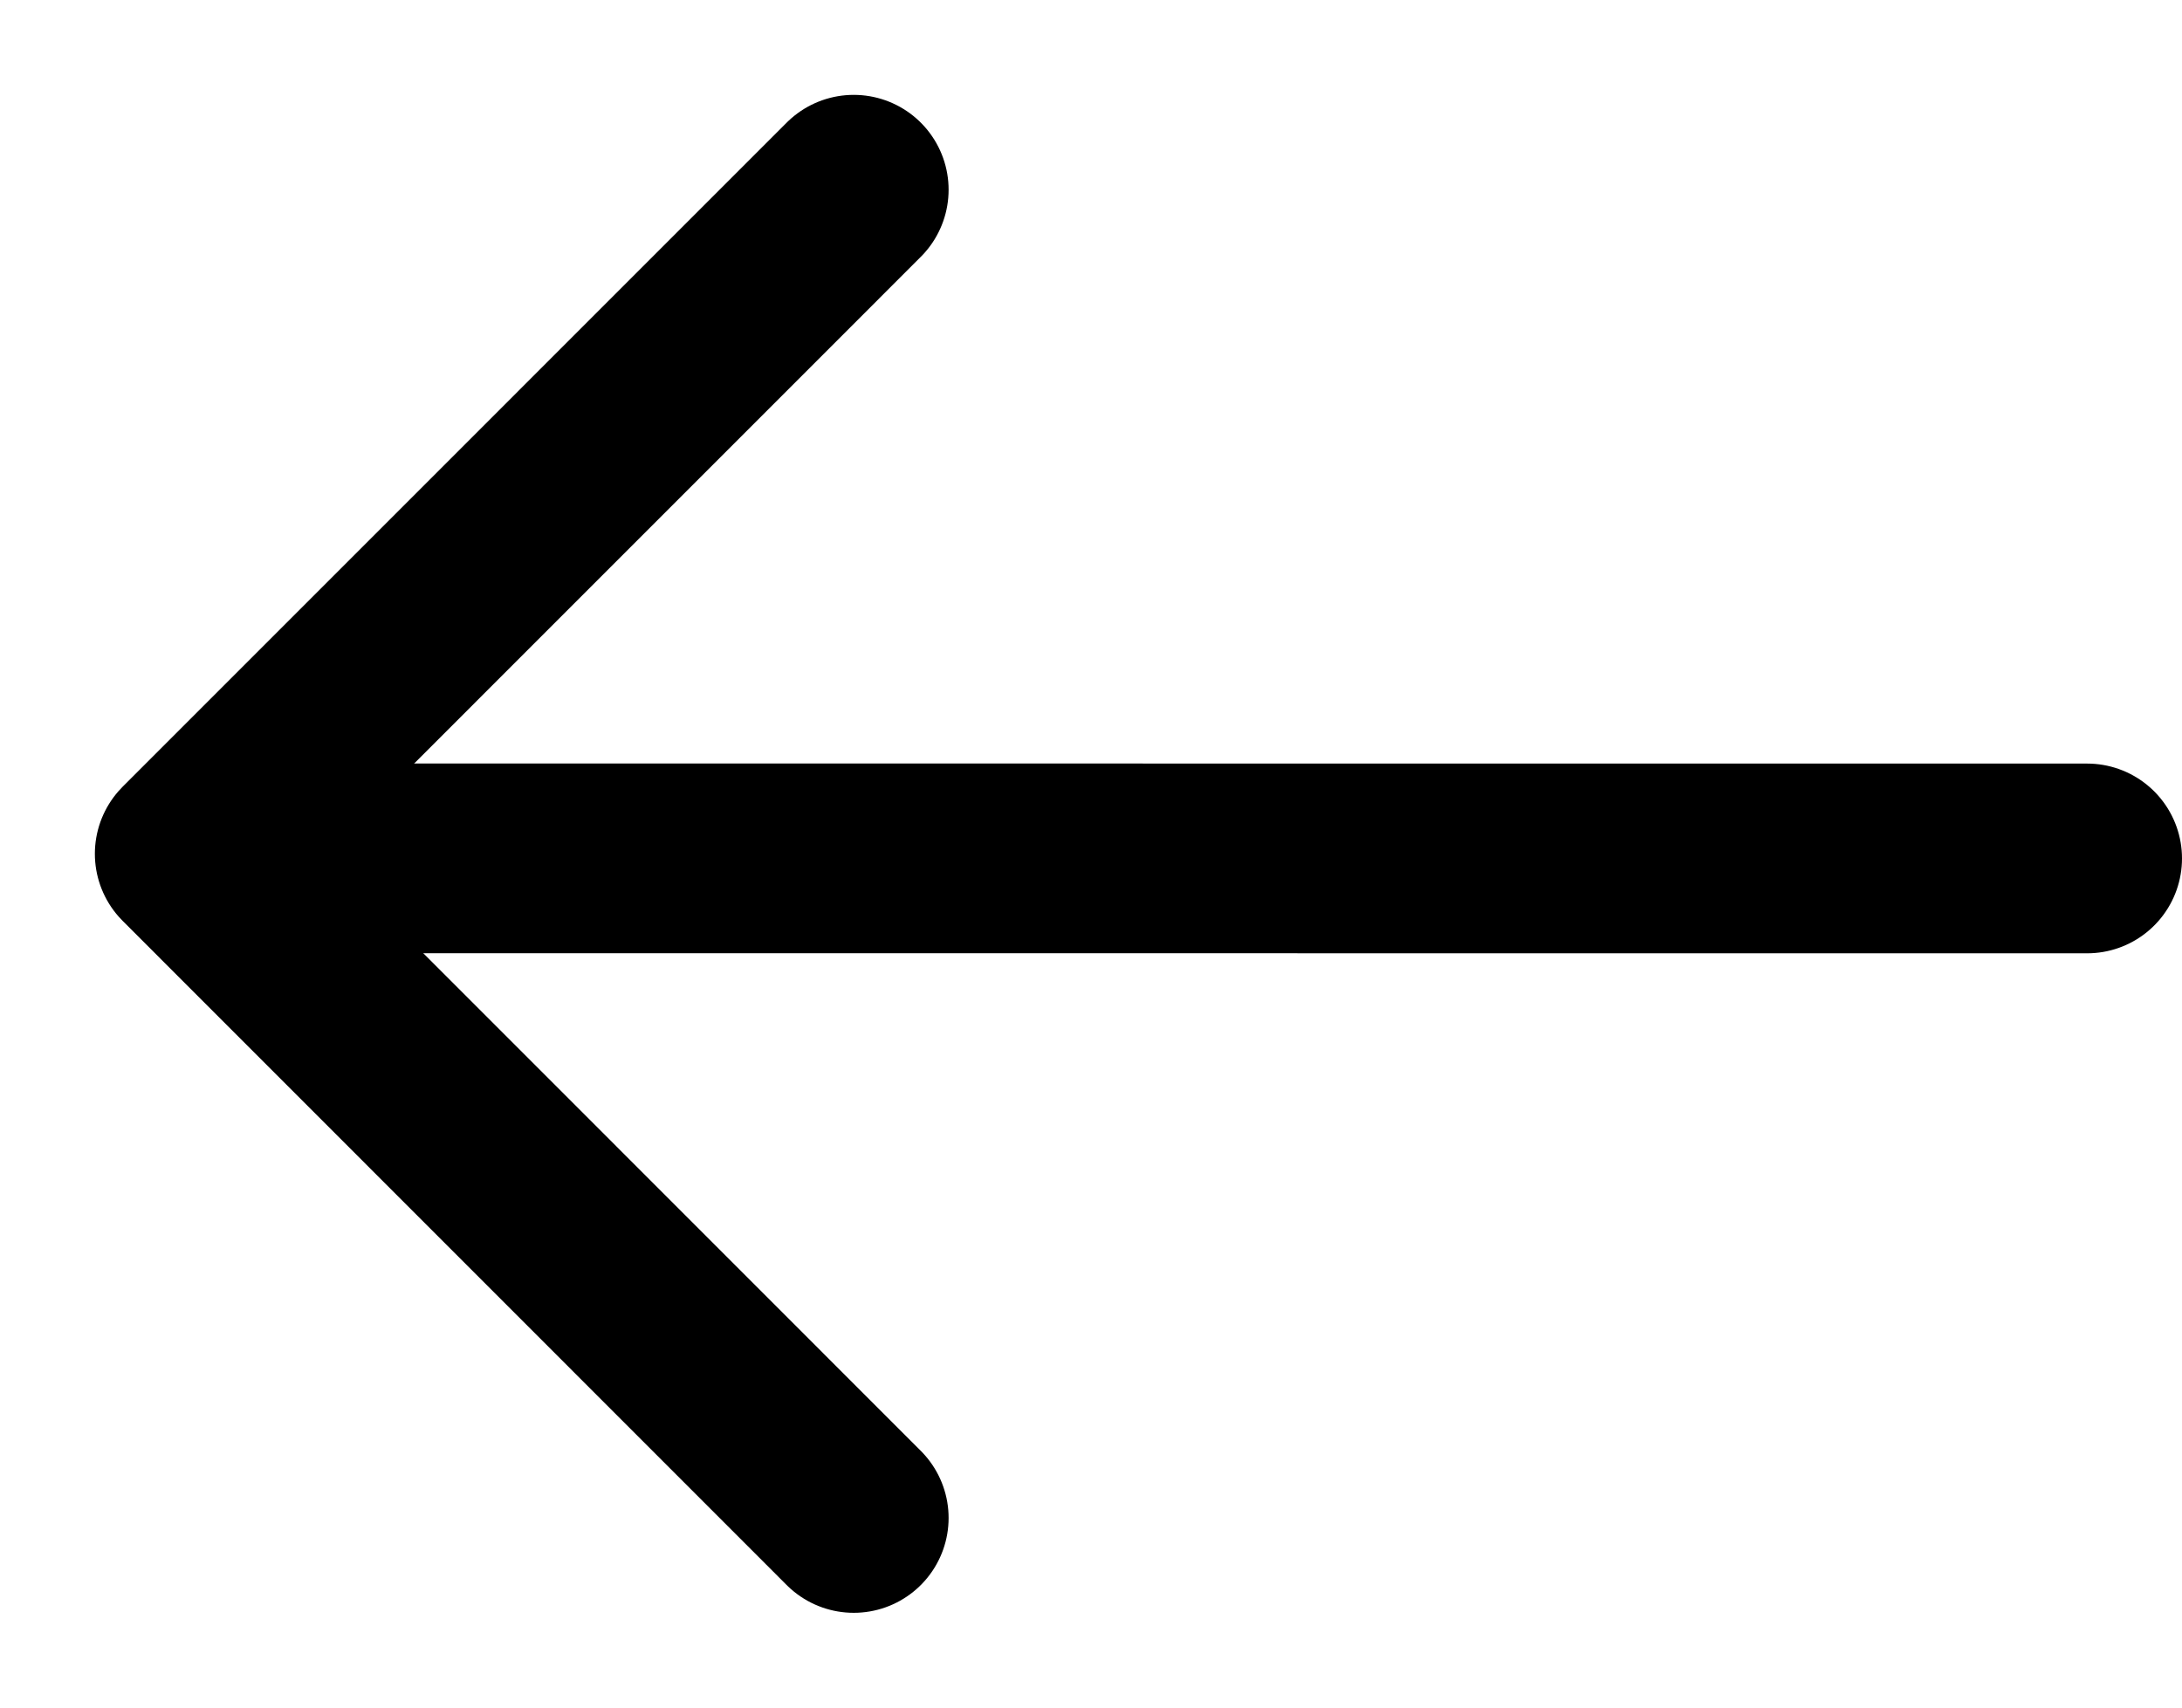
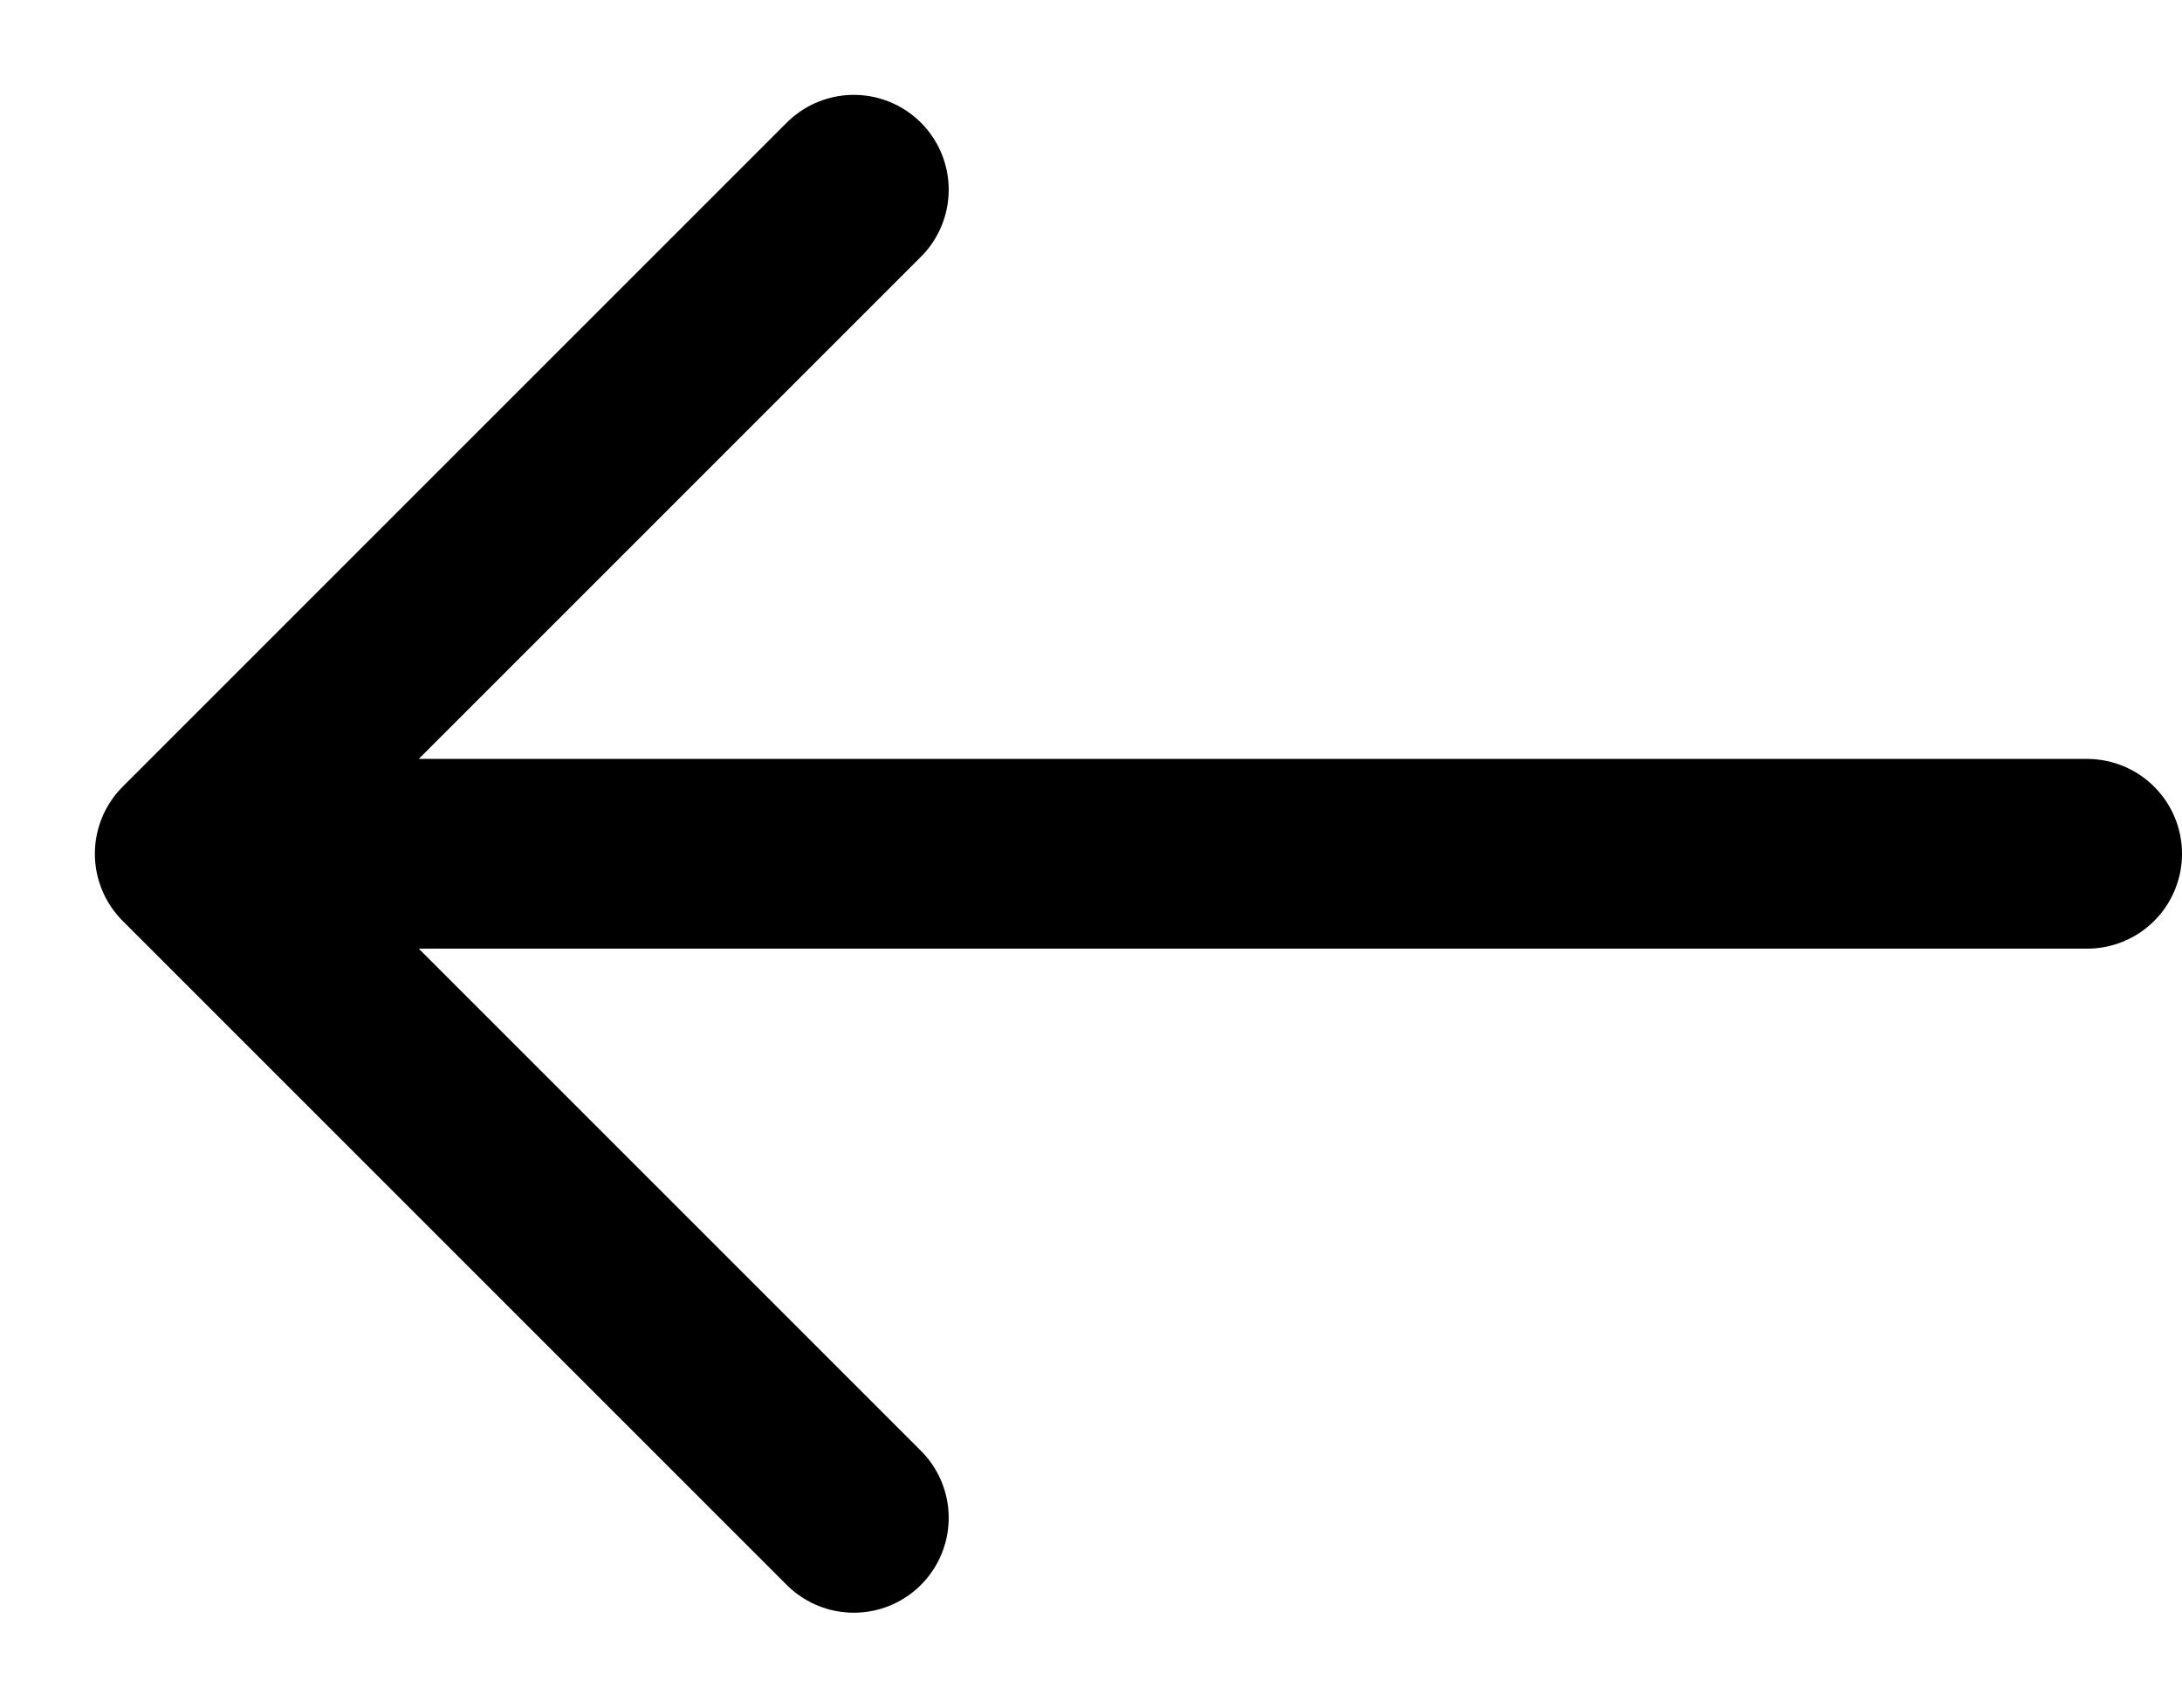
<svg xmlns="http://www.w3.org/2000/svg" width="23" height="18" viewBox="0 0 23 18">
-   <path d="M22 9.049L2.998 9.048" stroke="currentColor" fill="none" stroke-width="2" stroke-linecap="round" stroke-linejoin="round" />
-   <path d="M8.999 16.001L2 9L8.999 2" stroke="currentColor" fill="none" stroke-width="2" stroke-linecap="round" stroke-linejoin="round" />
+   <path d="M22 9L3 9" stroke="currentColor" fill="none" stroke-width="2" stroke-linecap="round" stroke-linejoin="round" />
+   <path d="M9 16L2 9L9 2" stroke="currentColor" fill="none" stroke-width="2" stroke-linecap="round" stroke-linejoin="round" />
</svg>
